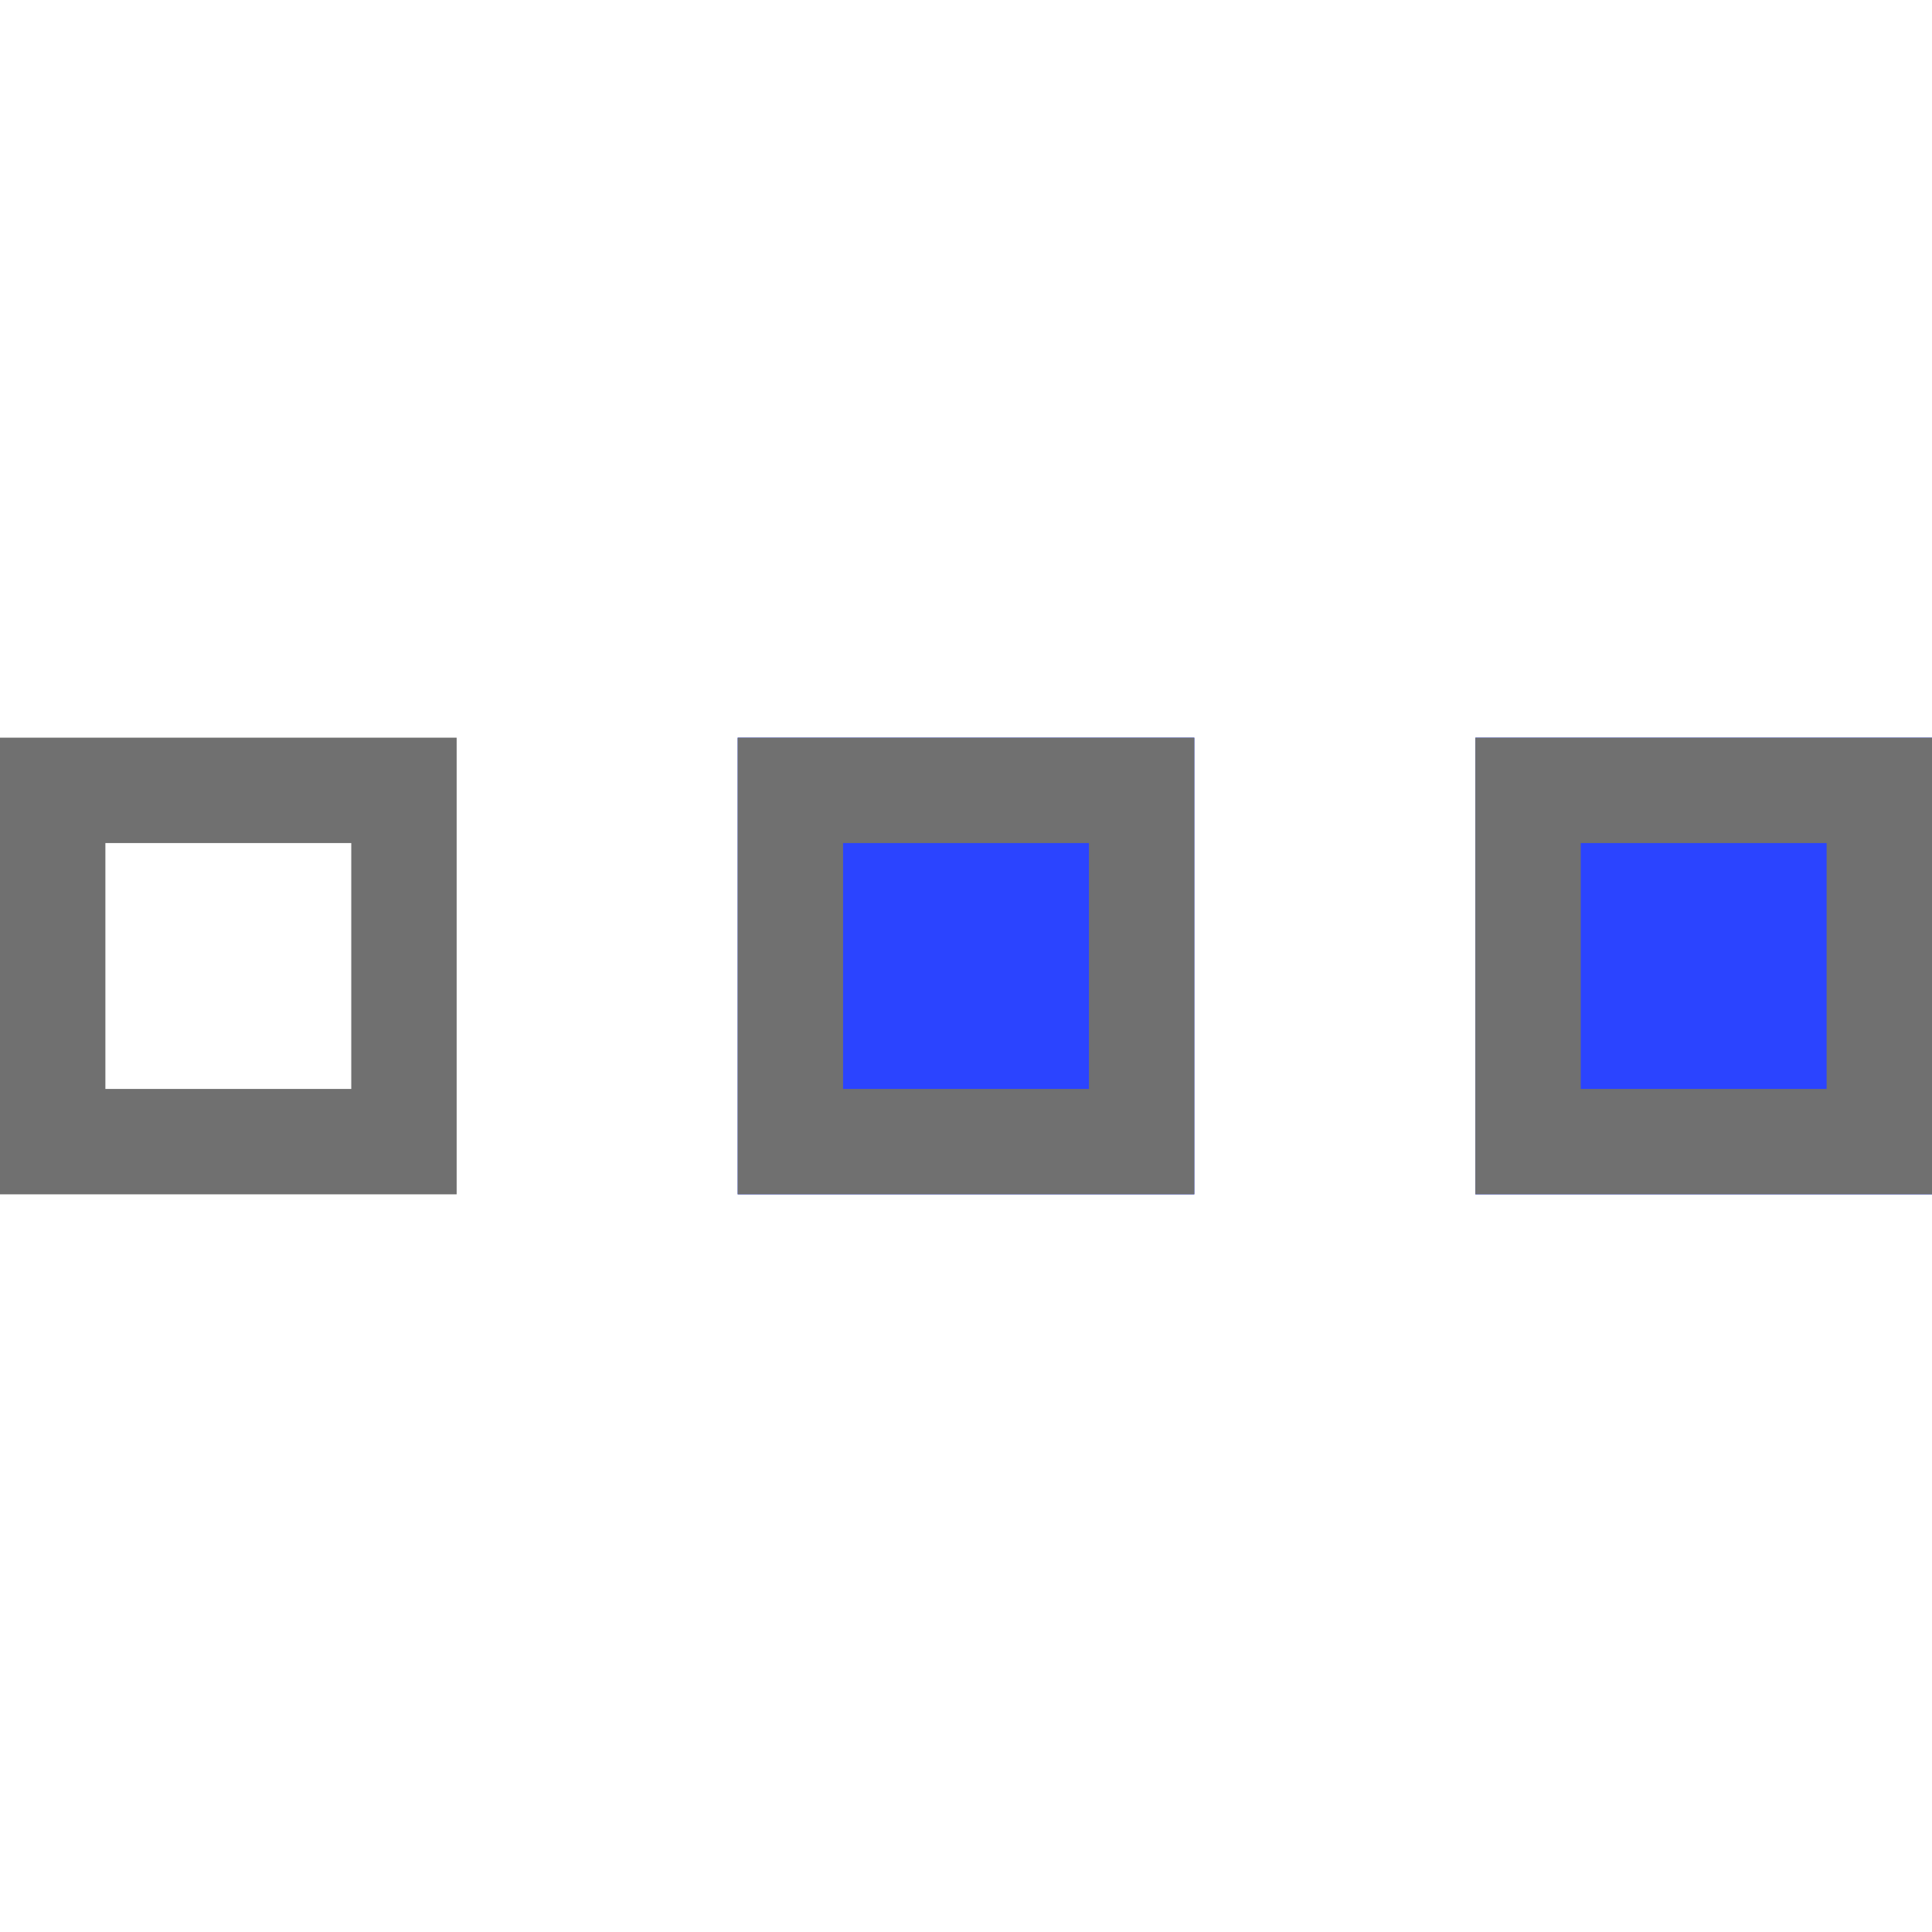
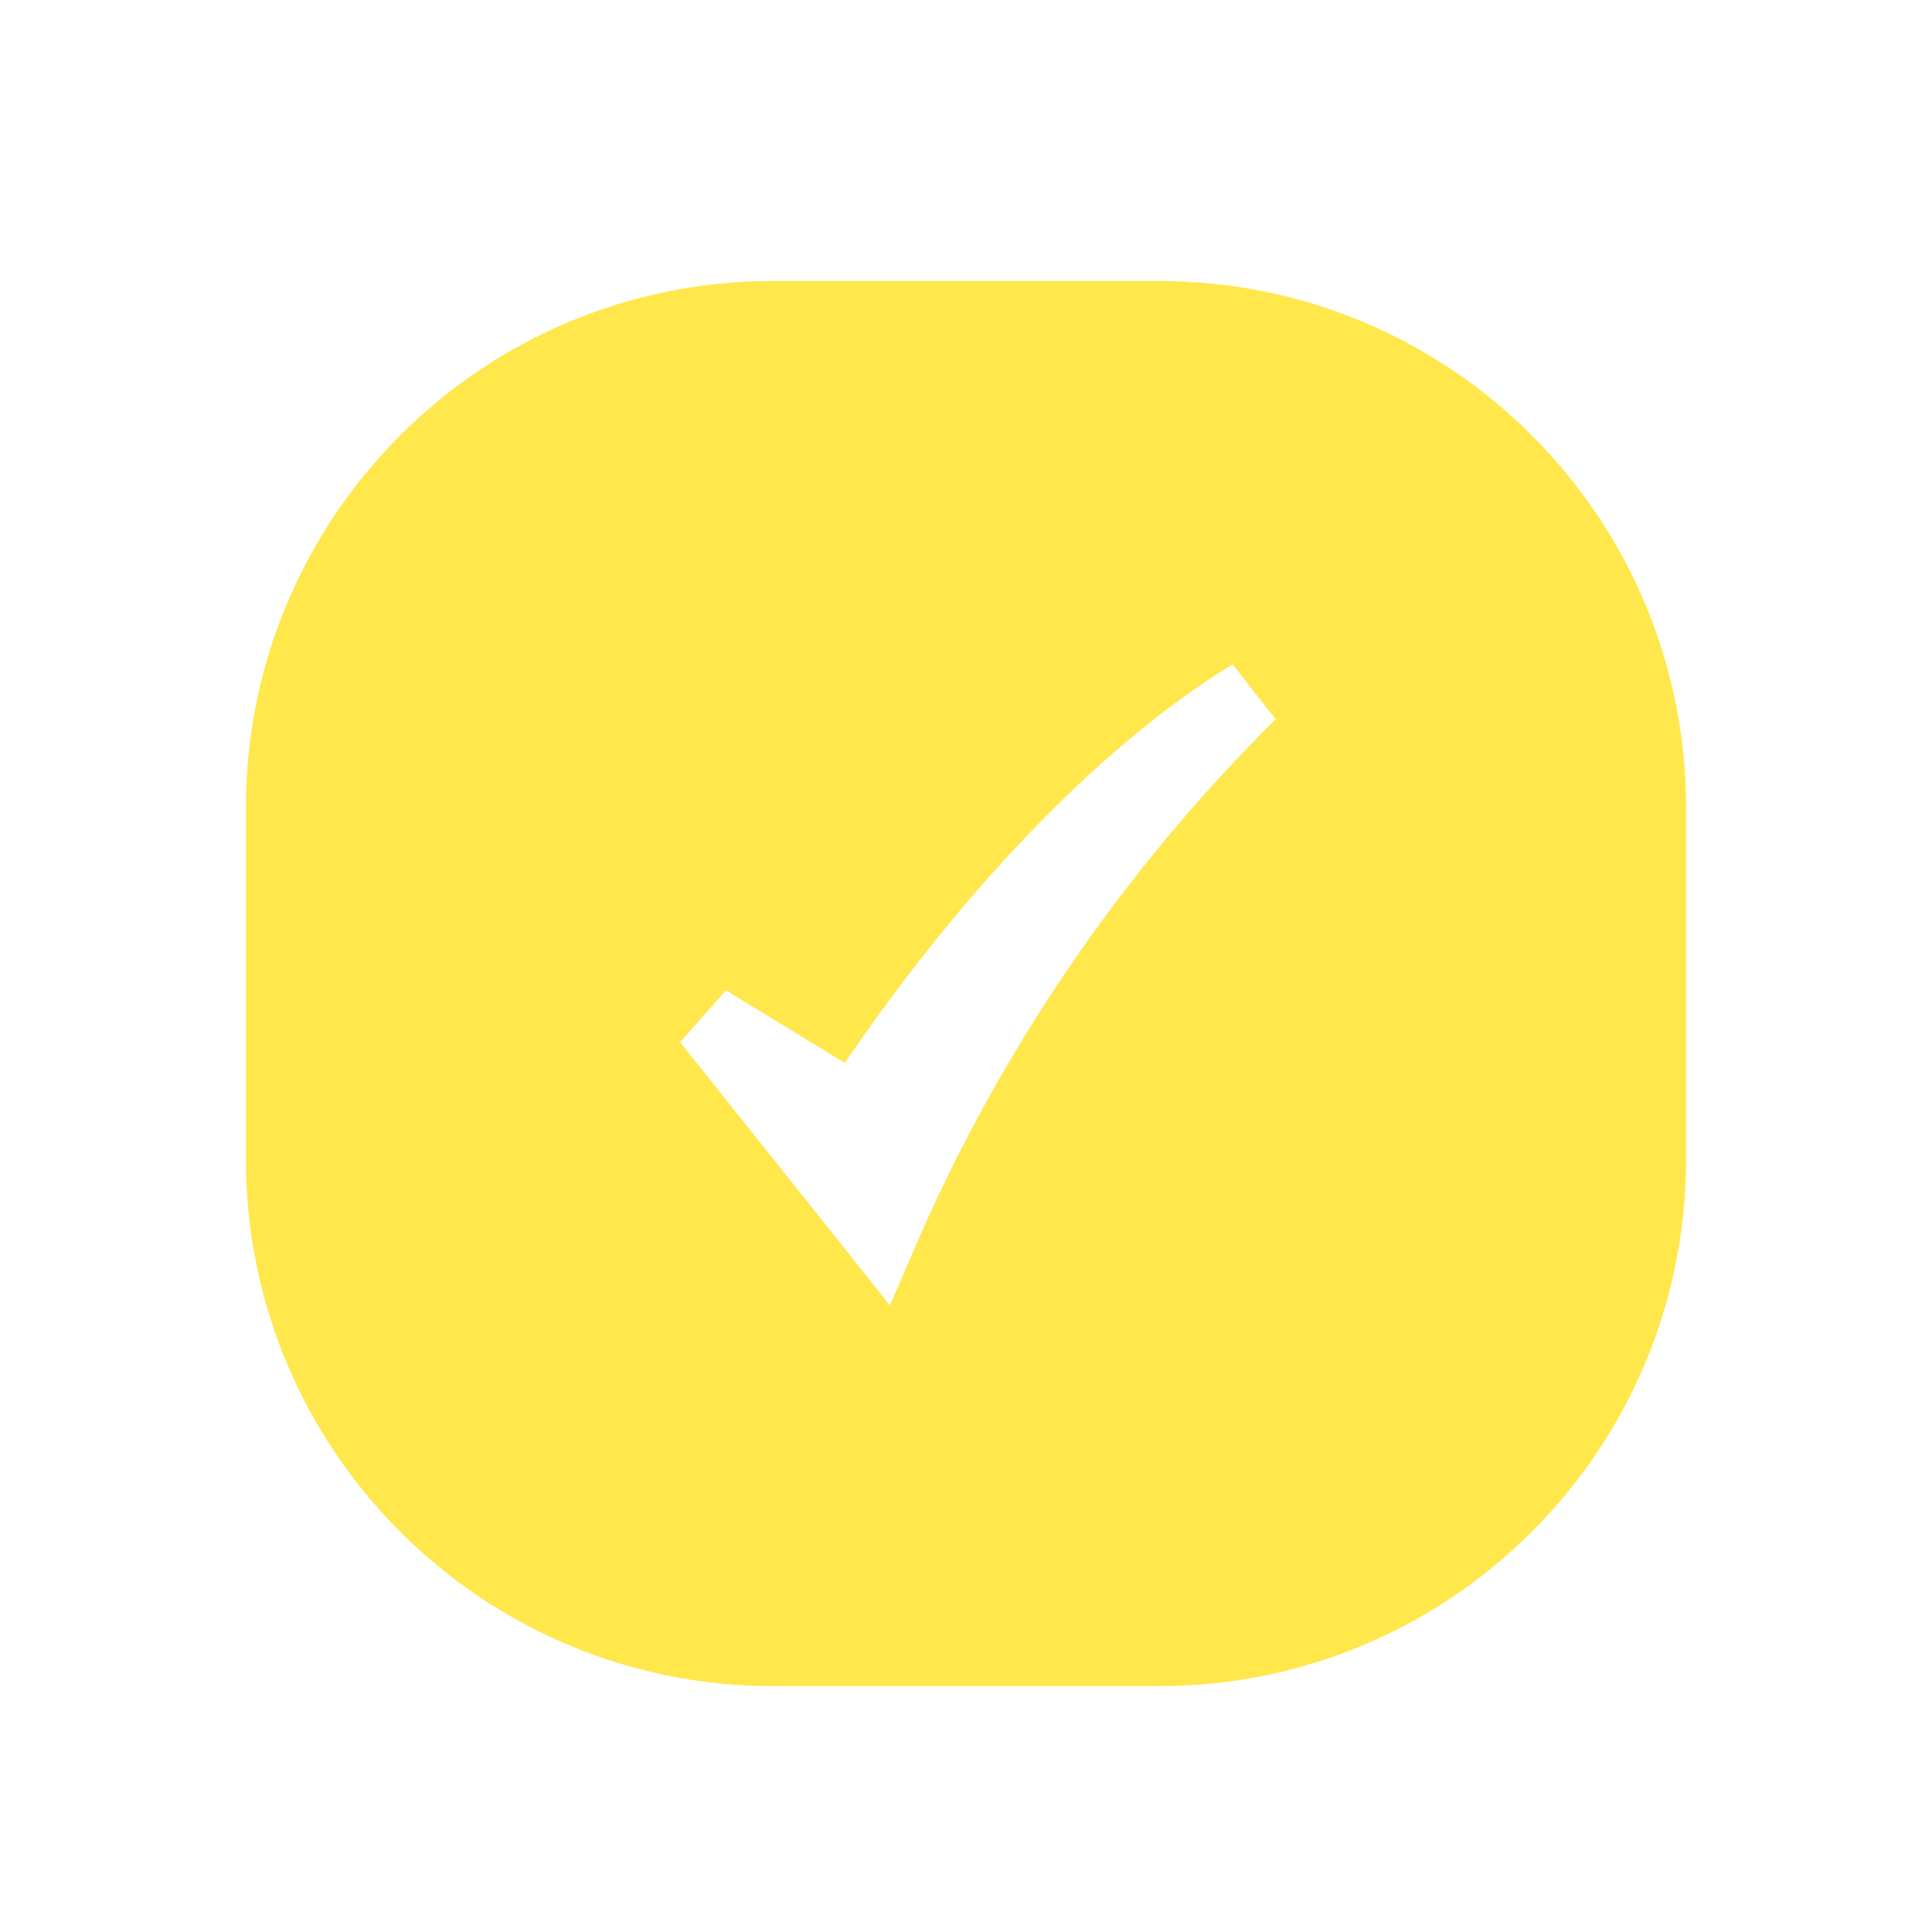
<svg xmlns="http://www.w3.org/2000/svg" width="55" height="55" viewBox="0 0 55 55">
  <defs>
    <clipPath id="clip-아트보드_1">
      <rect width="55" height="55" />
    </clipPath>
  </defs>
  <g id="아트보드_1" data-name="아트보드 – 1" clip-path="url(#clip-아트보드_1)">
    <rect width="55" height="55" fill="#fff" />
-     <g id="그룹_10" data-name="그룹 10" transform="translate(1 21)">
-       <g id="사각형_38" data-name="사각형 38" transform="translate(-1 0)" fill="#fff" stroke="#707070" stroke-width="3">
-         <rect width="13" height="13" stroke="none" />
-         <rect x="1.5" y="1.5" width="10" height="10" fill="none" />
-       </g>
-       <g id="사각형_65" data-name="사각형 65" transform="translate(20 0)" fill="#2b44ff" stroke="#707070" stroke-width="3">
-         <rect width="13" height="13" stroke="none" />
-         <rect x="1.5" y="1.5" width="10" height="10" fill="none" />
-       </g>
-       <g id="사각형_66" data-name="사각형 66" transform="translate(41 0)" fill="#2b44ff" stroke="#707070" stroke-width="3">
-         <rect width="13" height="13" stroke="none" />
-         <rect x="1.5" y="1.5" width="10" height="10" fill="none" />
+     <rect id="사각형_122" data-name="사각형 122" width="41" height="40" rx="15" transform="translate(7 8)" fill="#ffe74c" />
+     <g id="layer1" transform="translate(20.144 19.767)">
+       <g id="layer1-2">
+         <path id="path4068" d="M321.013-454.06l4.932,6.186a48.95,48.95,0,0,1,10.534-15.466c-3.7,2.257-7.78,6.543-11.264,11.846Z" transform="translate(-321.013 463.339)" fill="#fff" stroke="#fff" stroke-width="2" />
      </g>
    </g>
  </g>
</svg>
